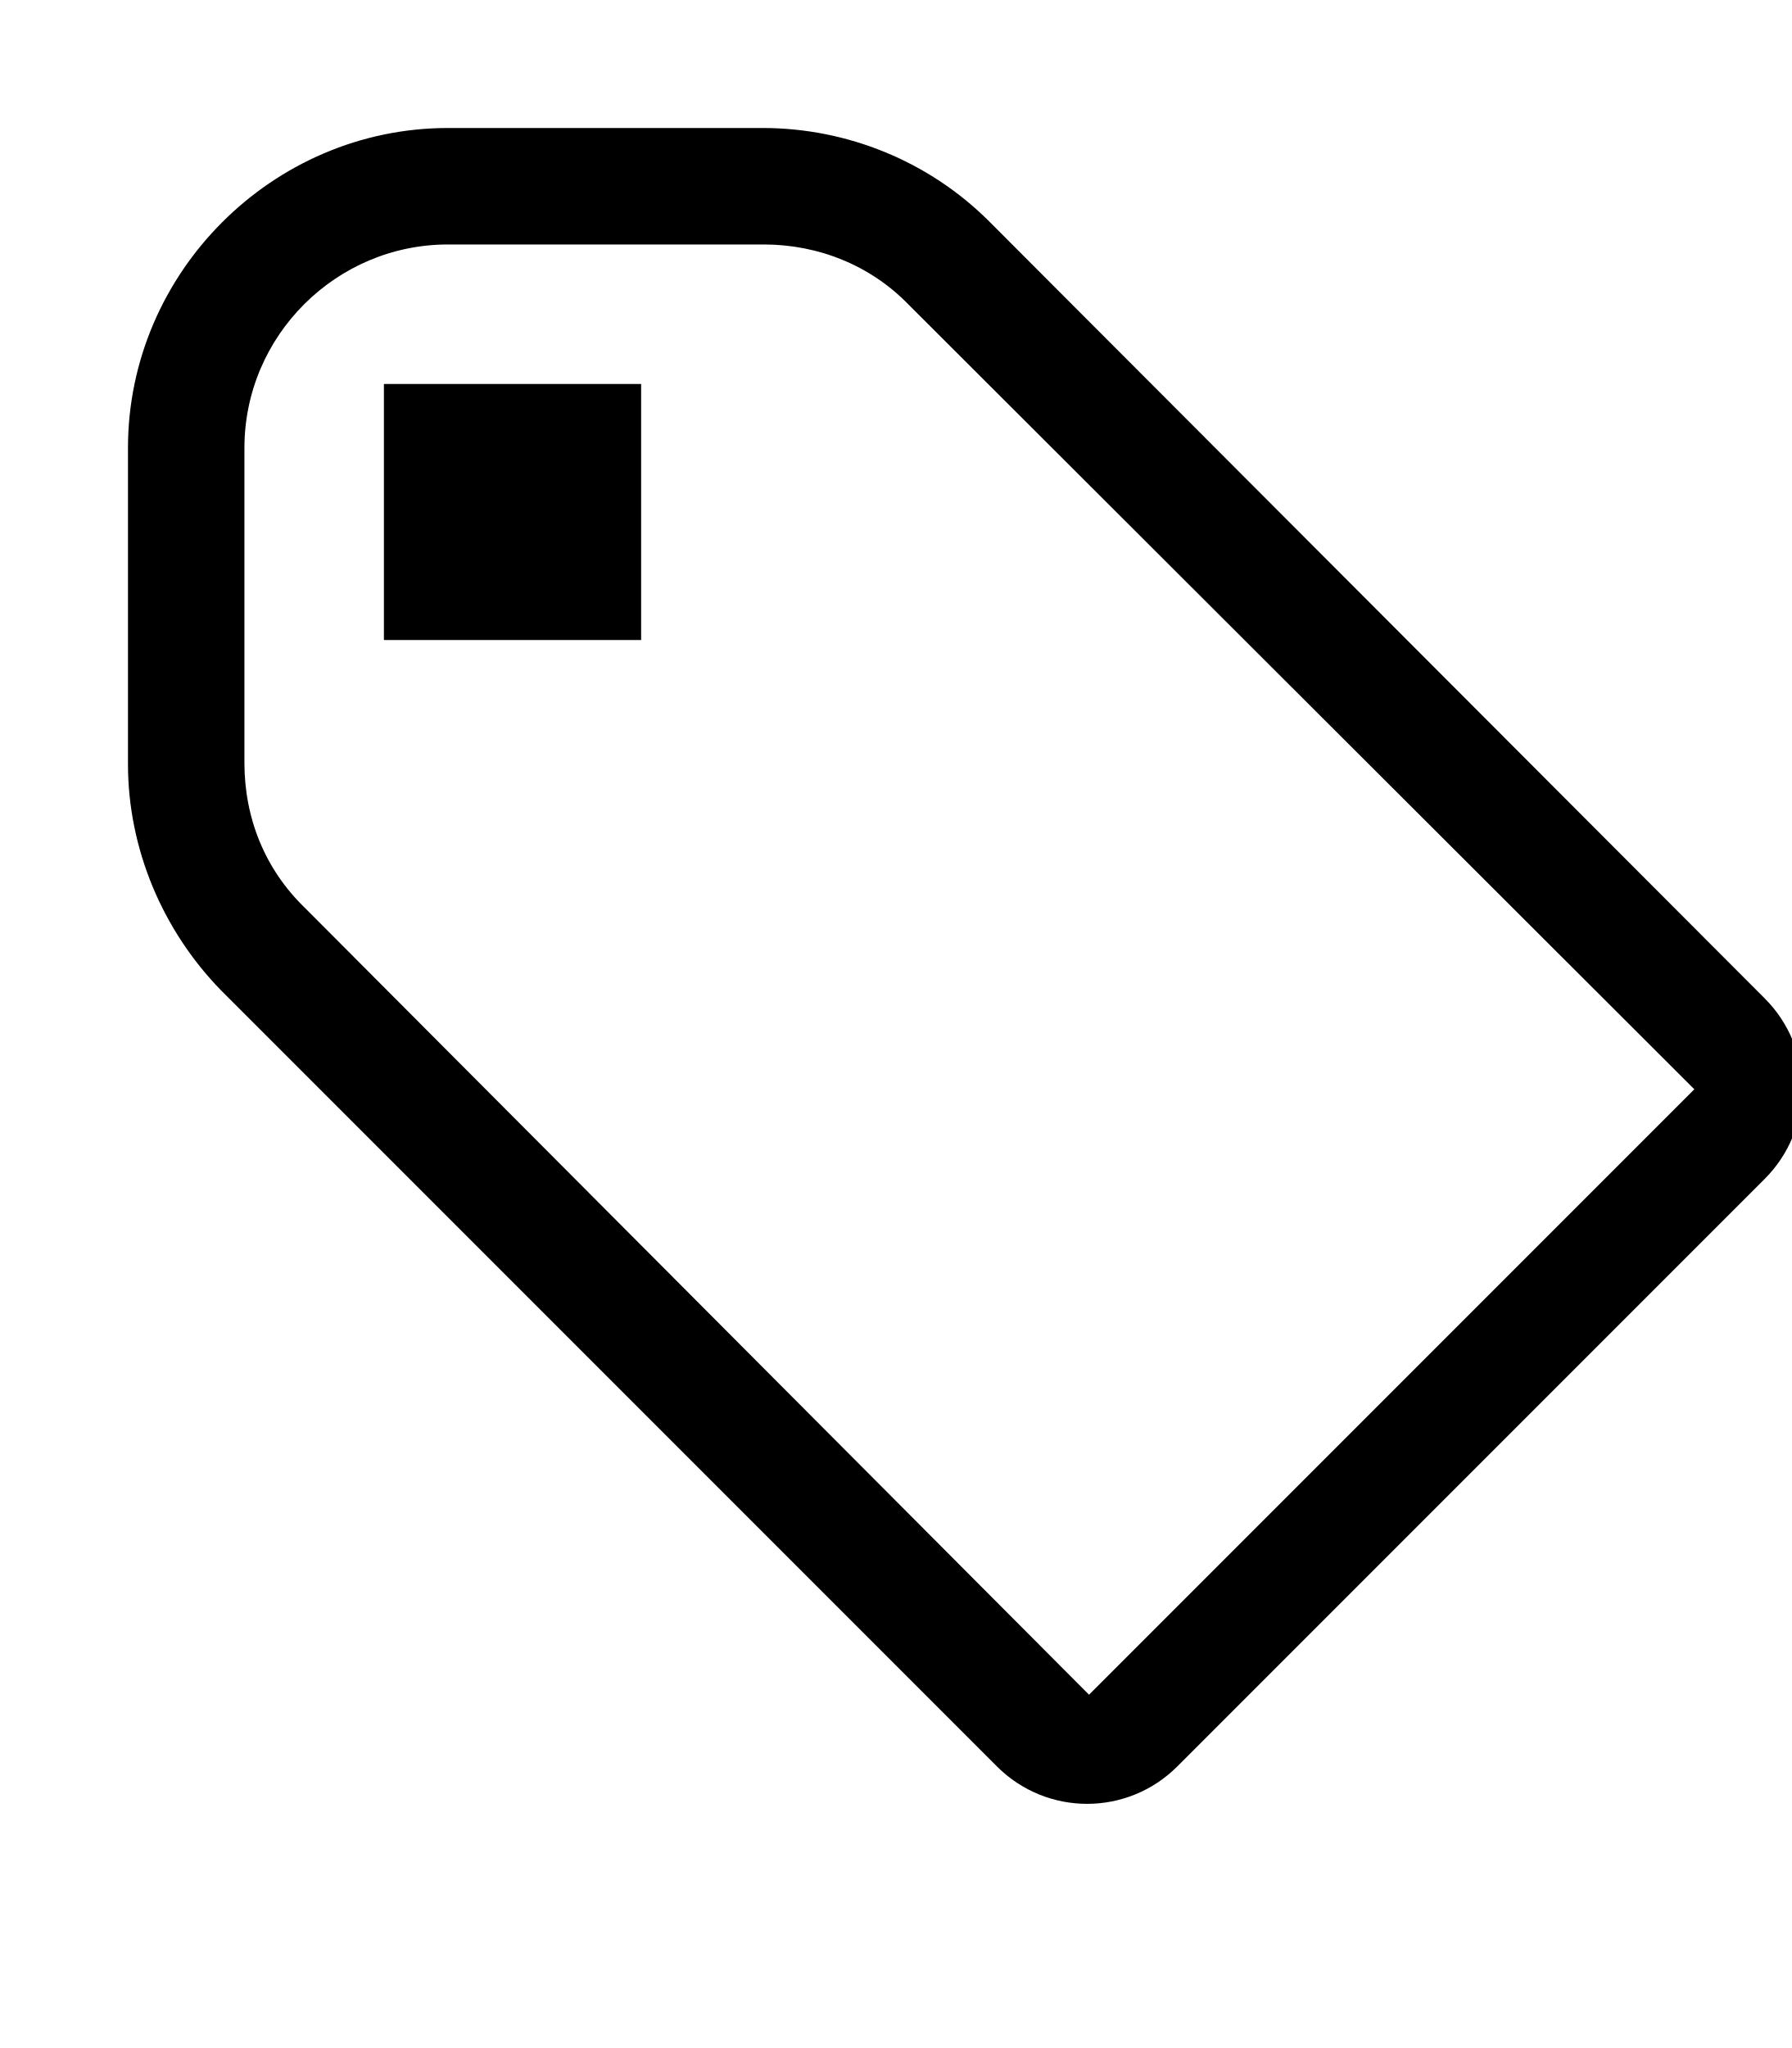
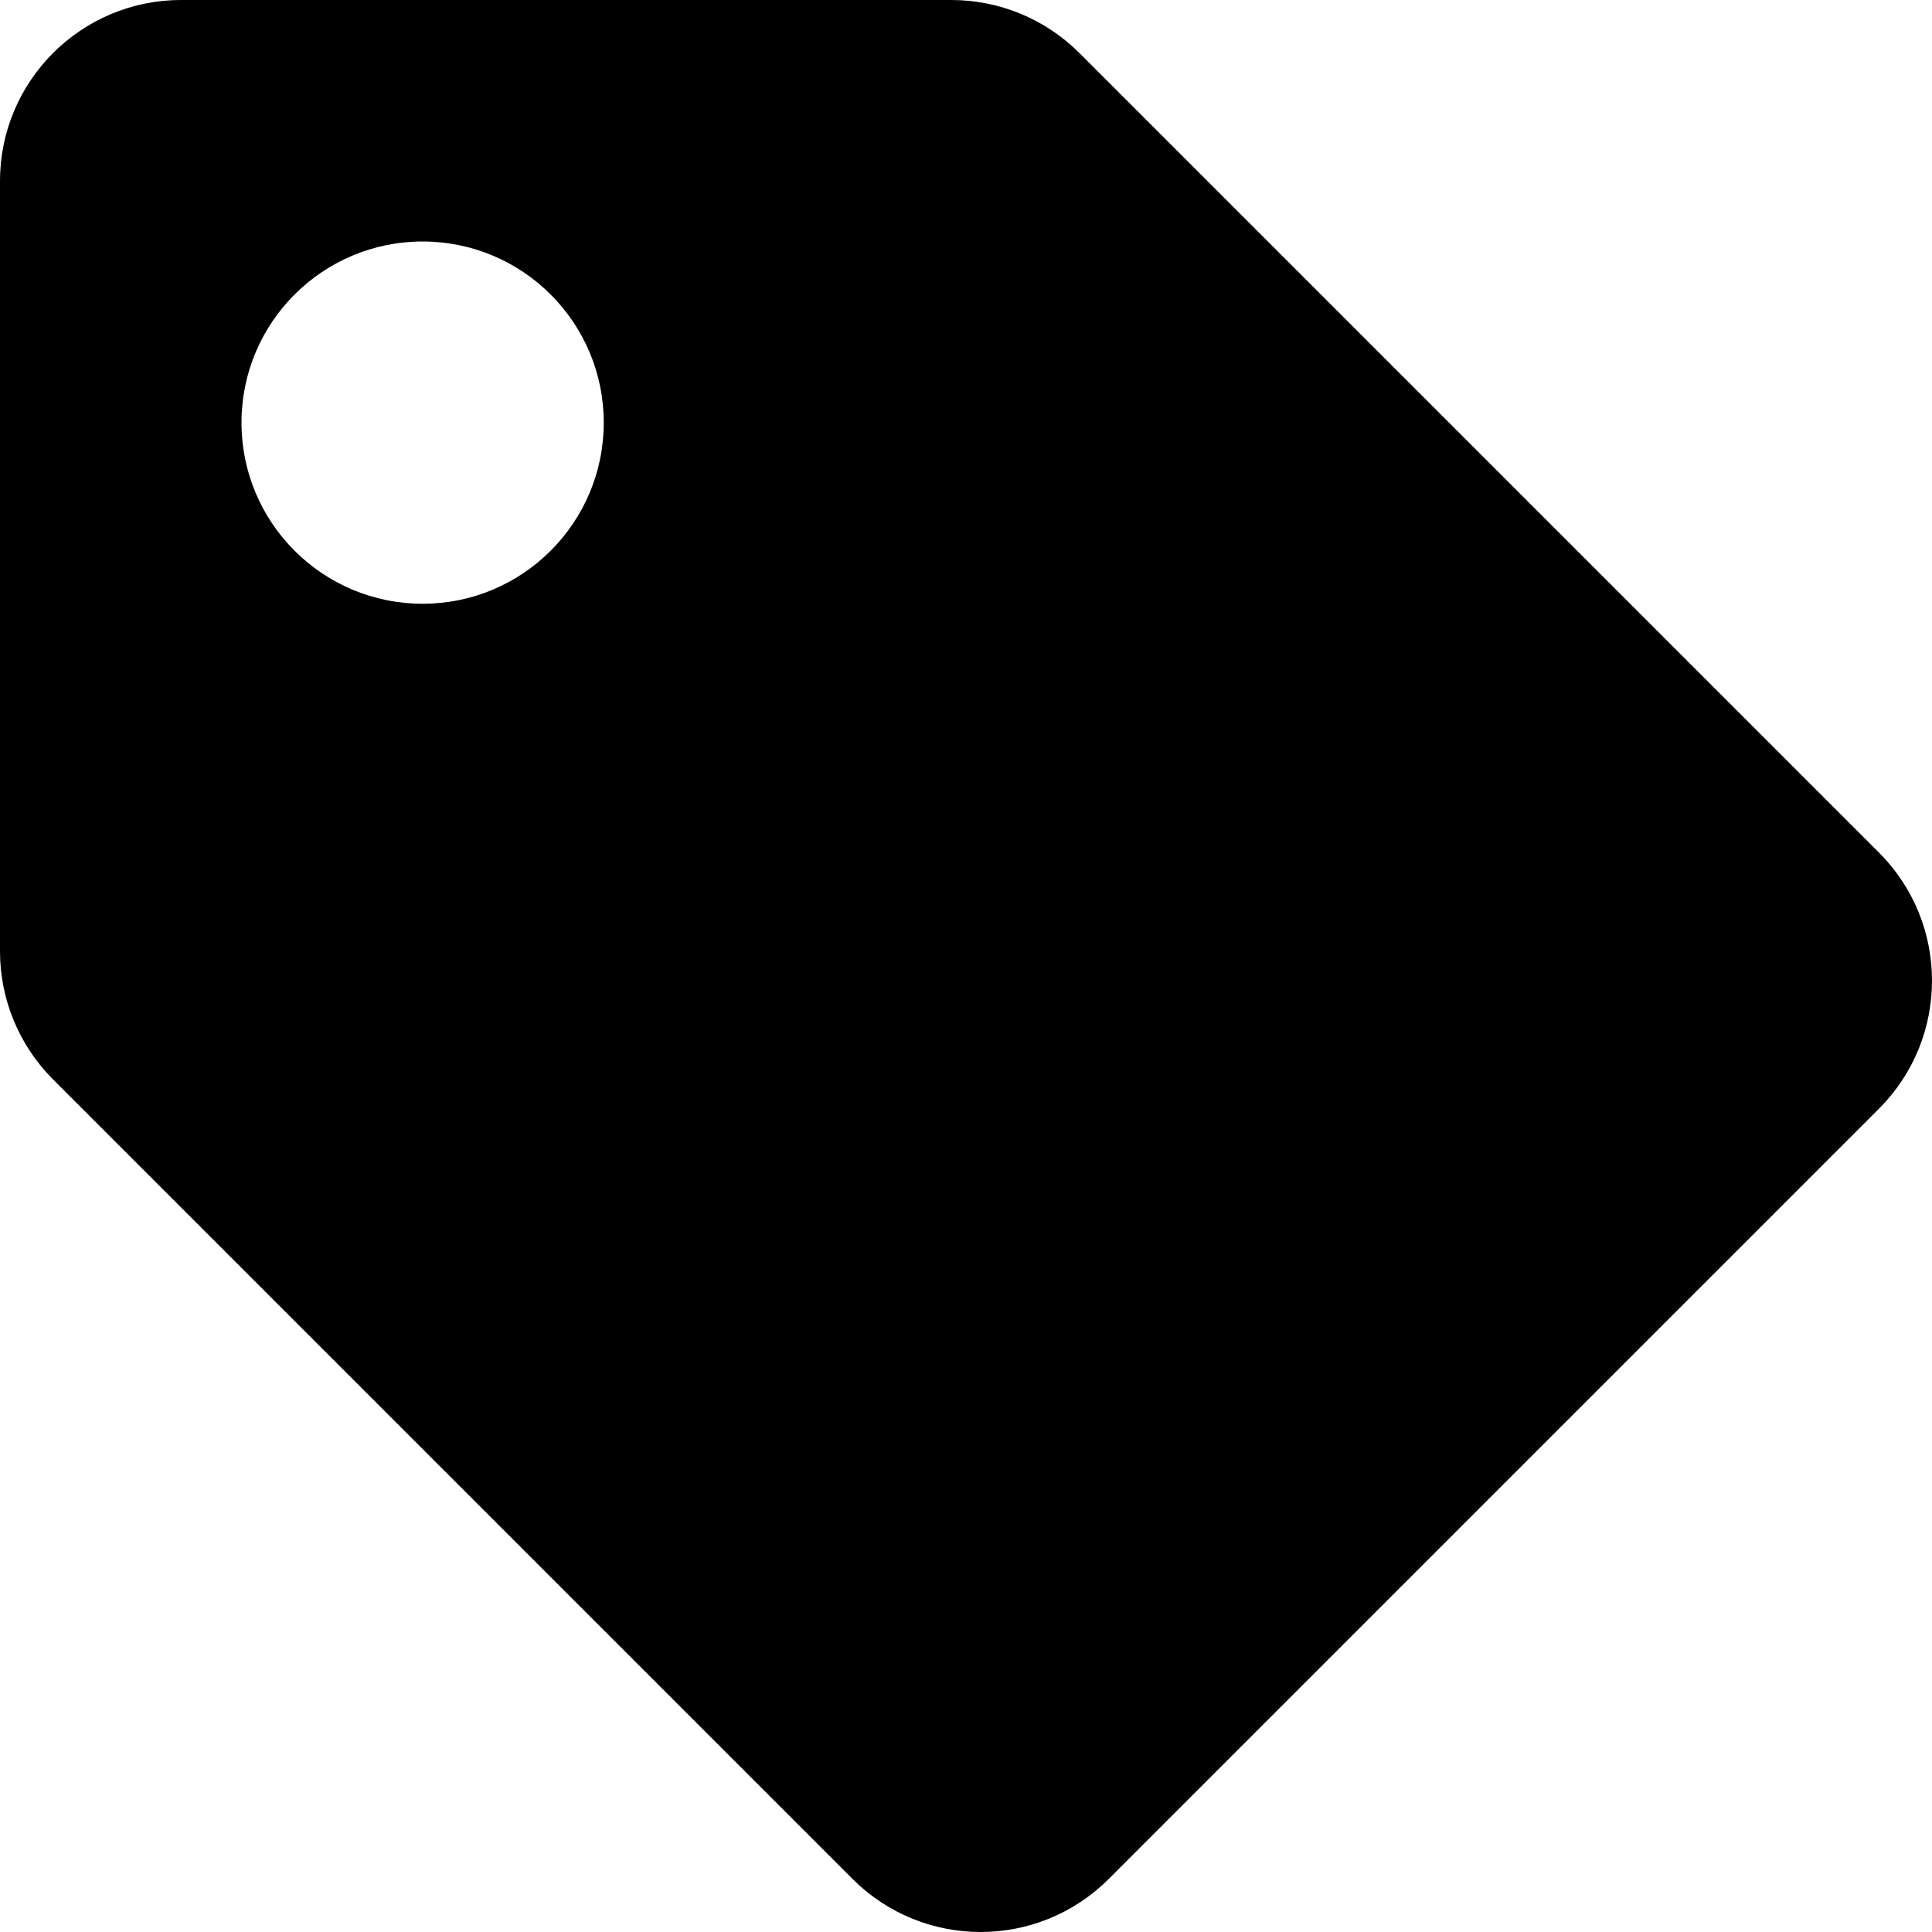
- <svg xmlns="http://www.w3.org/2000/svg" width="14px" height="16px" viewBox="0 0 14 16" version="1.1">
-   <defs />
-   <g id="Octicons" stroke="none" stroke-width="1" fill="none" fill-rule="evenodd">
-     <g id="tag" fill="#000000">
-       <path d="M7.73,1.73 C7.26,1.26 6.62,1 5.96,1 L3.5,1 C2.13,1 1,2.13 1,3.5 L1,5.97 C1,6.63 1.27,7.27 1.73,7.74 L7.79,13.8 C8.18,14.19 8.81,14.19 9.2,13.8 L13.79,9.21 C14.18,8.82 14.18,8.19 13.79,7.8 L7.73,1.73 L7.73,1.73 Z M2.38,7.09 C2.07,6.79 1.91,6.39 1.91,5.96 L1.91,3.5 C1.91,2.62 2.63,1.91 3.5,1.91 L5.97,1.91 C6.39,1.91 6.8,2.07 7.1,2.38 L13.24,8.51 L8.51,13.24 L2.38,7.09 L2.38,7.09 Z M3.01,3 L5.01,3 L5.01,5 L3,5 L3,3 L3.01,3 Z" id="Shape" />
-     </g>
-   </g>
+ <svg xmlns="http://www.w3.org/2000/svg" viewBox="0 0 512 512">
+   <path d="M0 252.118V48C0 21.49 21.49 0 48 0h204.118a48 48 0 0 1 33.941 14.059l211.882 211.882c18.745 18.745 18.745 49.137 0 67.882L293.823 497.941c-18.745 18.745-49.137 18.745-67.882 0L14.059 286.059A48 48 0 0 1 0 252.118zM112 64c-26.51 0-48 21.49-48 48s21.49 48 48 48 48-21.49 48-48-21.49-48-48-48z" />
</svg>
